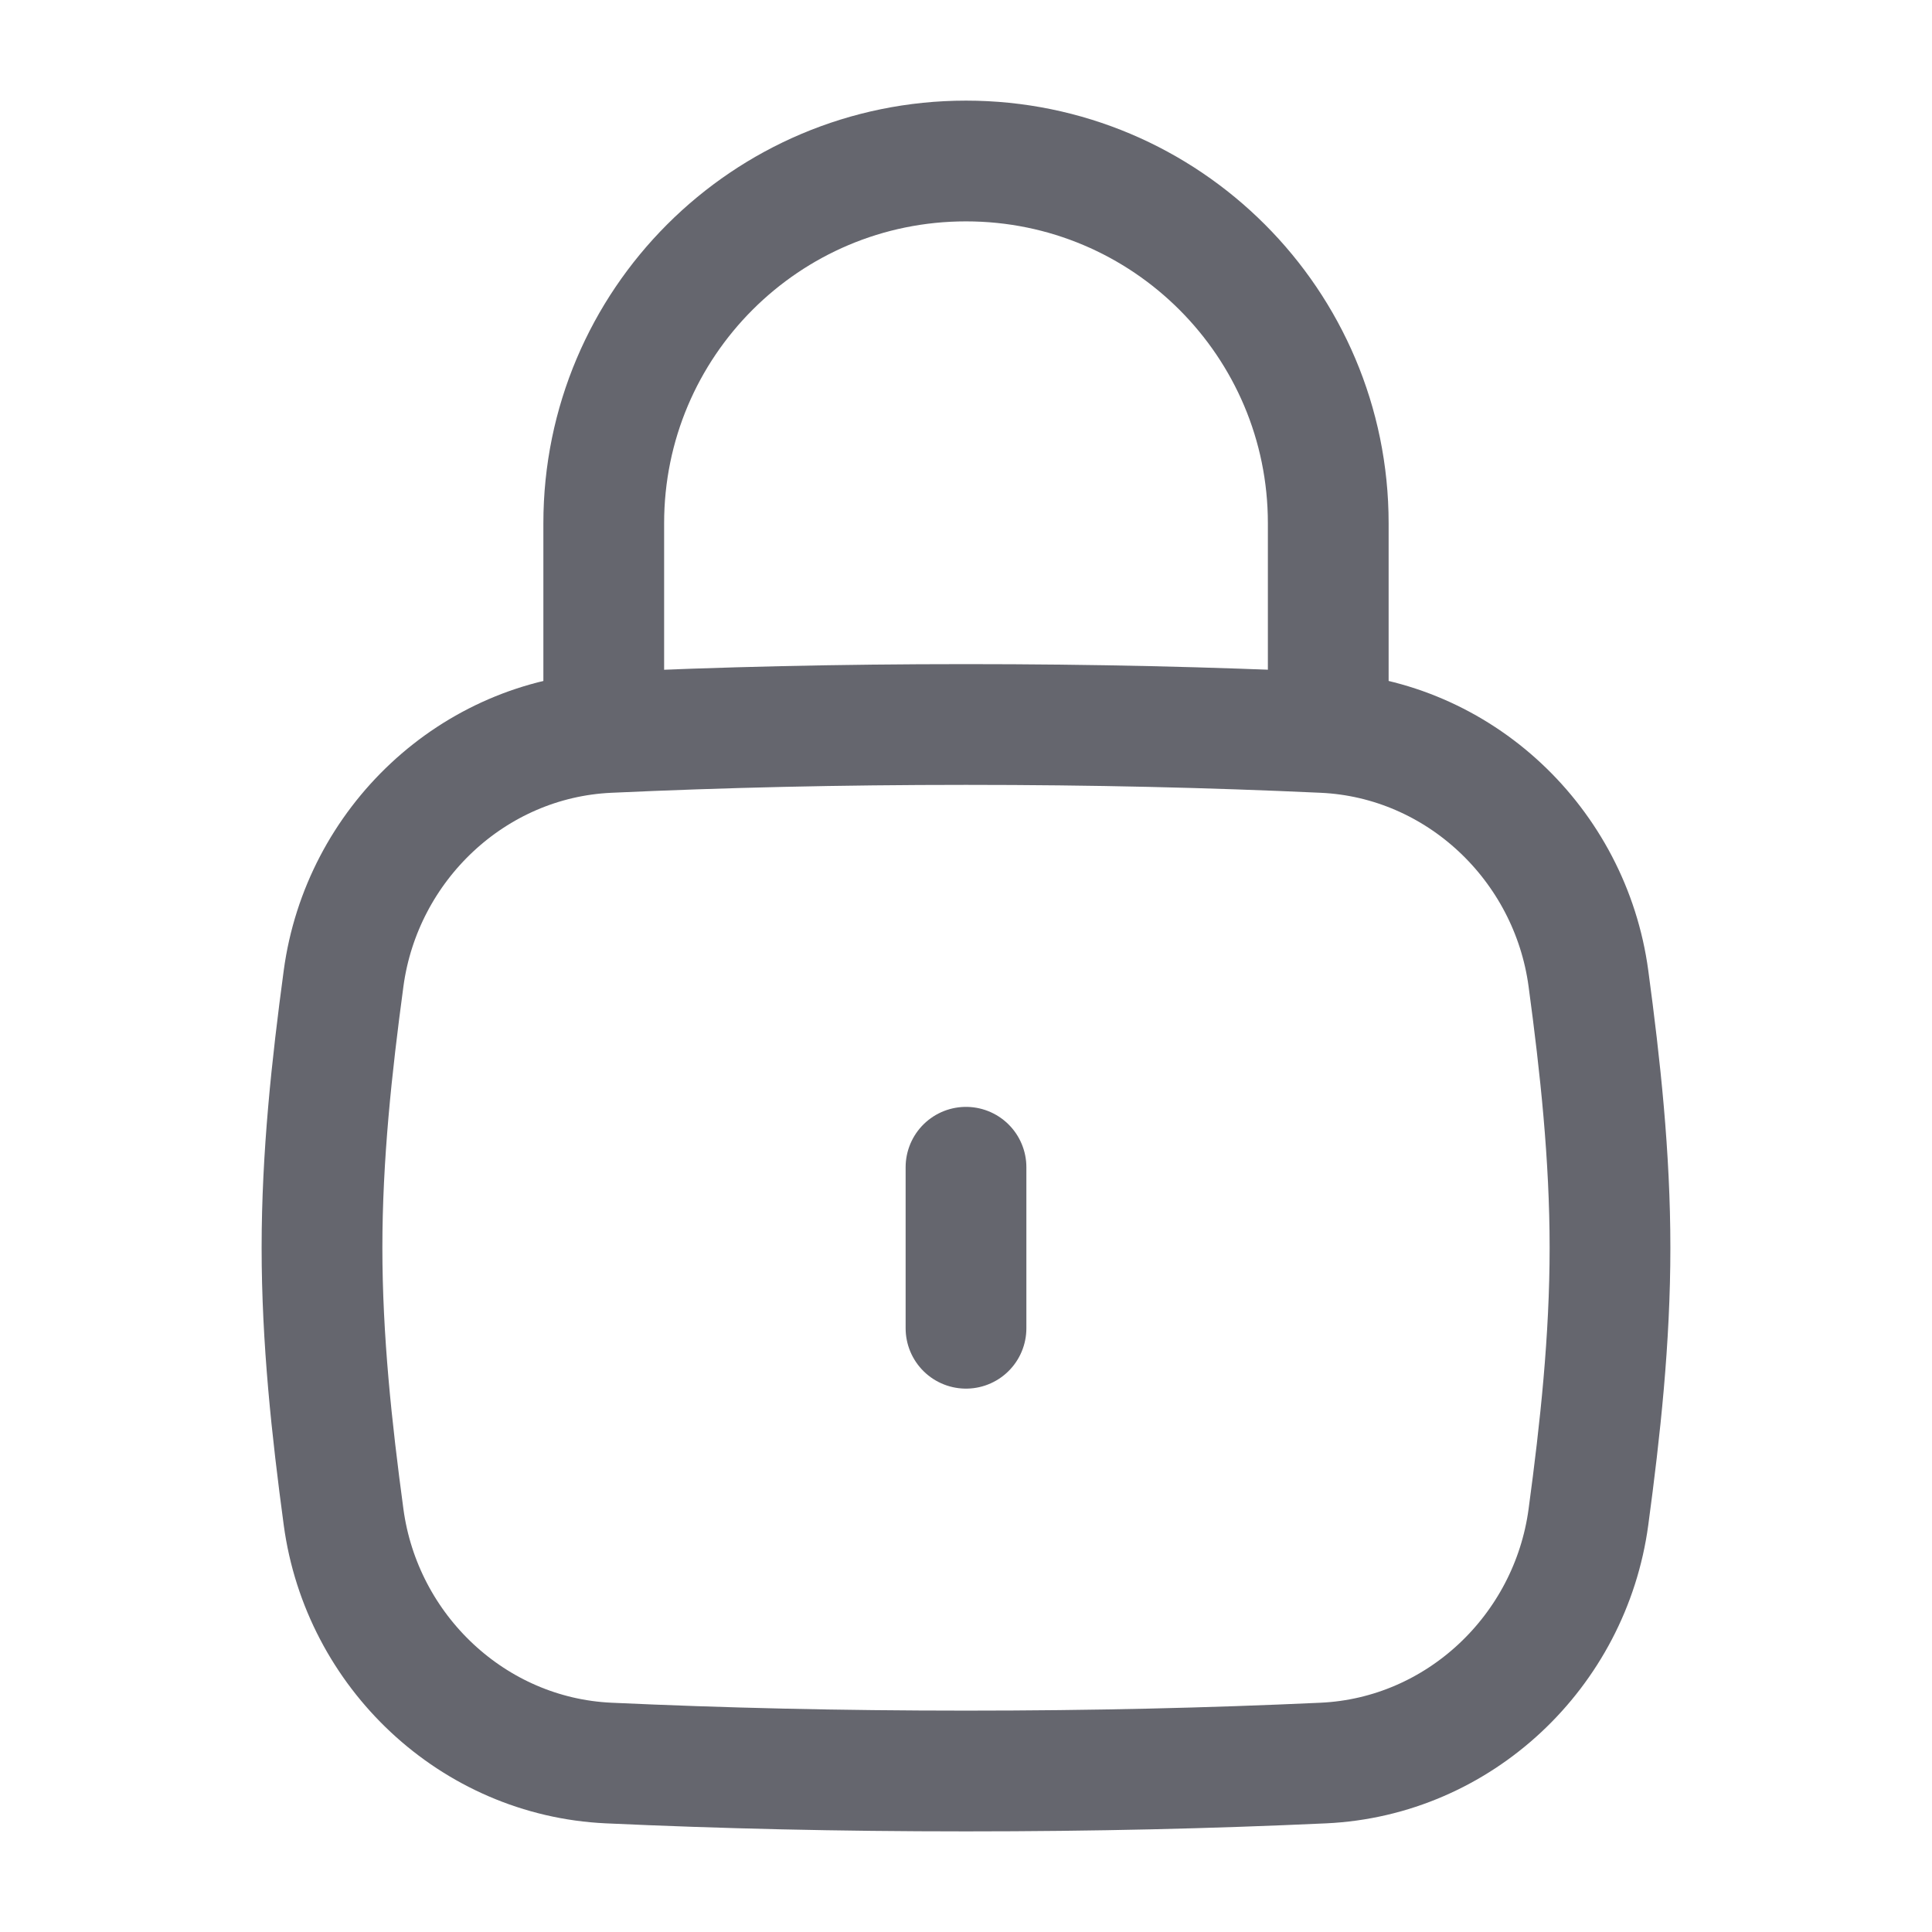
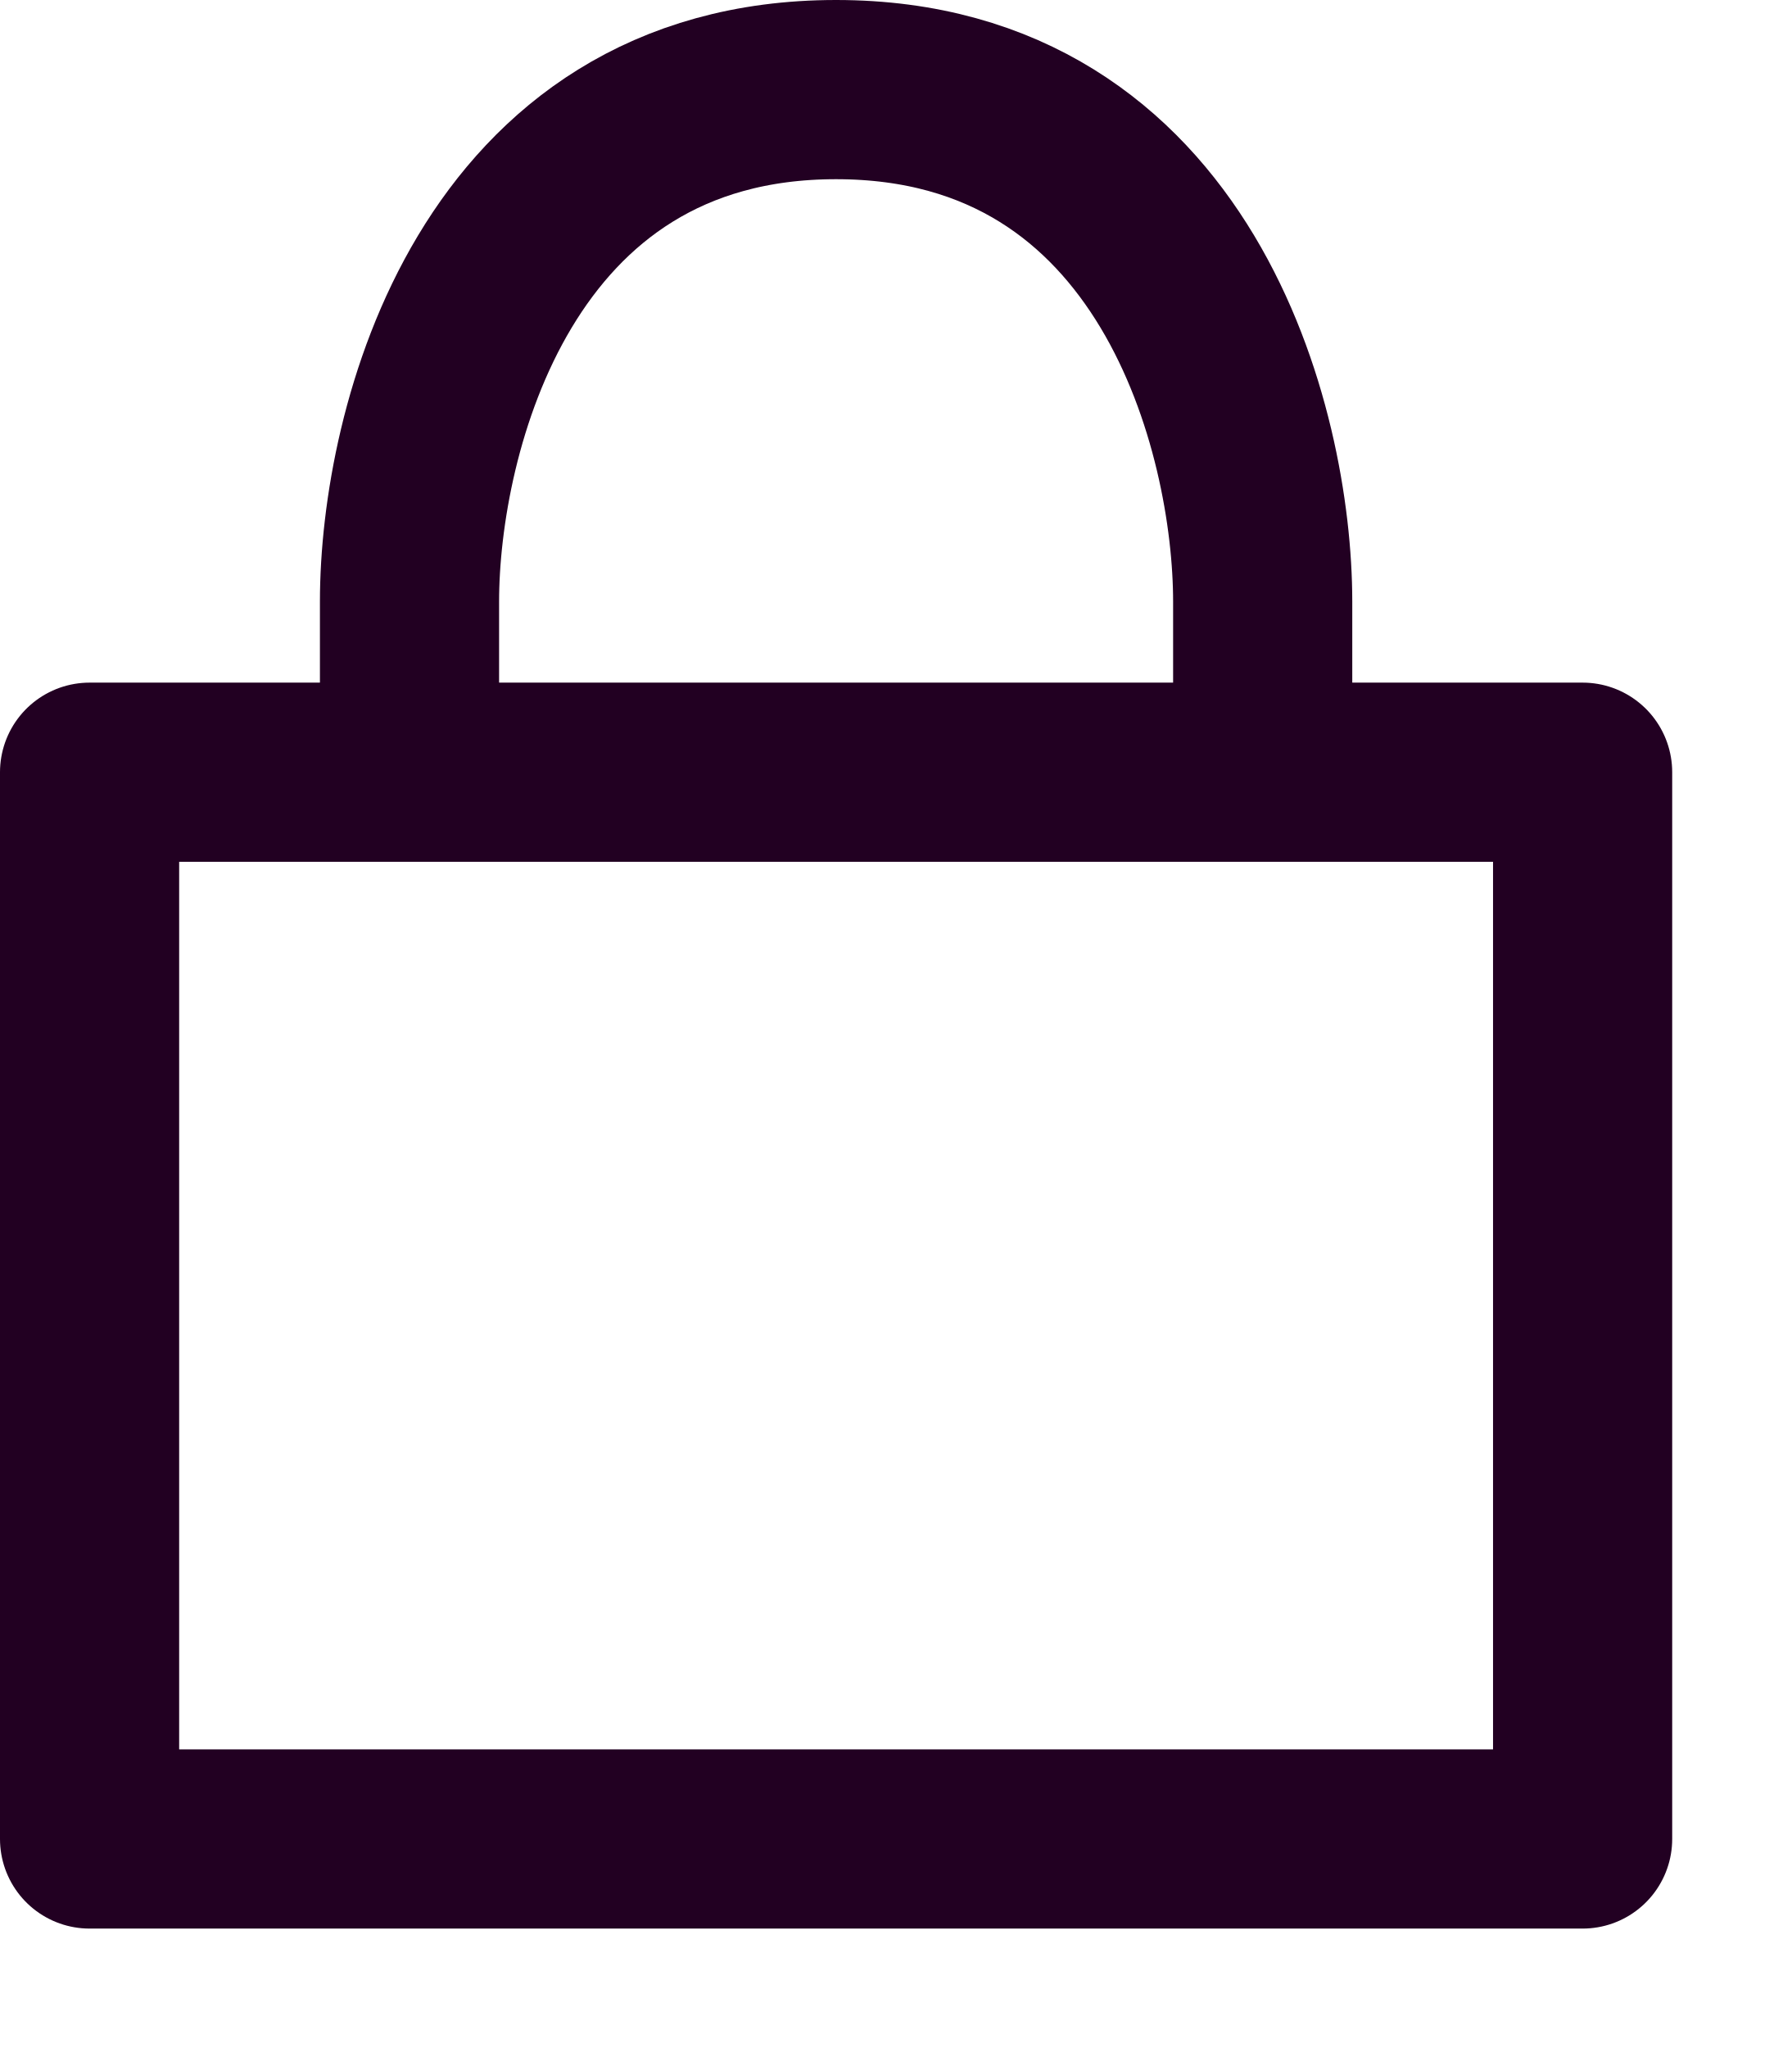
- <svg xmlns="http://www.w3.org/2000/svg" width="24" height="24" viewBox="0 0 24 24" fill="none">
-   <path d="M12 16.5V14.5" stroke="#65666E" stroke-width="1.5" stroke-linecap="round" />
-   <path d="M4.268 18.845C4.493 20.515 5.876 21.823 7.56 21.901C8.976 21.966 10.415 22 12 22C13.585 22 15.024 21.966 16.44 21.901C18.124 21.823 19.507 20.515 19.732 18.845C19.879 17.755 20 16.638 20 15.5C20 14.362 19.879 13.245 19.732 12.155C19.507 10.485 18.124 9.176 16.44 9.099C15.024 9.034 13.585 9 12 9C10.415 9 8.976 9.034 7.56 9.099C5.876 9.176 4.493 10.485 4.268 12.155C4.121 13.245 4 14.362 4 15.5C4 16.638 4.121 17.755 4.268 18.845Z" stroke="#65666E" stroke-width="1.5" />
-   <path d="M7.5 9V6.5C7.5 4.015 9.515 2 12 2C14.485 2 16.5 4.015 16.5 6.5V9" stroke="#65666E" stroke-width="1.5" stroke-linecap="round" stroke-linejoin="round" />
+ <svg xmlns="http://www.w3.org/2000/svg" width="14" height="16" viewBox="0 0 14 16" fill="none">
+   <path d="M3.2 6.033V4.7C3.2 3.367 3.867 0.7 6.533 0.7C9.2 0.7 9.867 3.367 9.867 4.7V6.033M3.2 6.033H0.7V14.367H12.367V6.033H9.867M3.2 6.033H9.867" stroke="#220022" stroke-width="1.4" stroke-linecap="round" stroke-linejoin="round" />
</svg>
